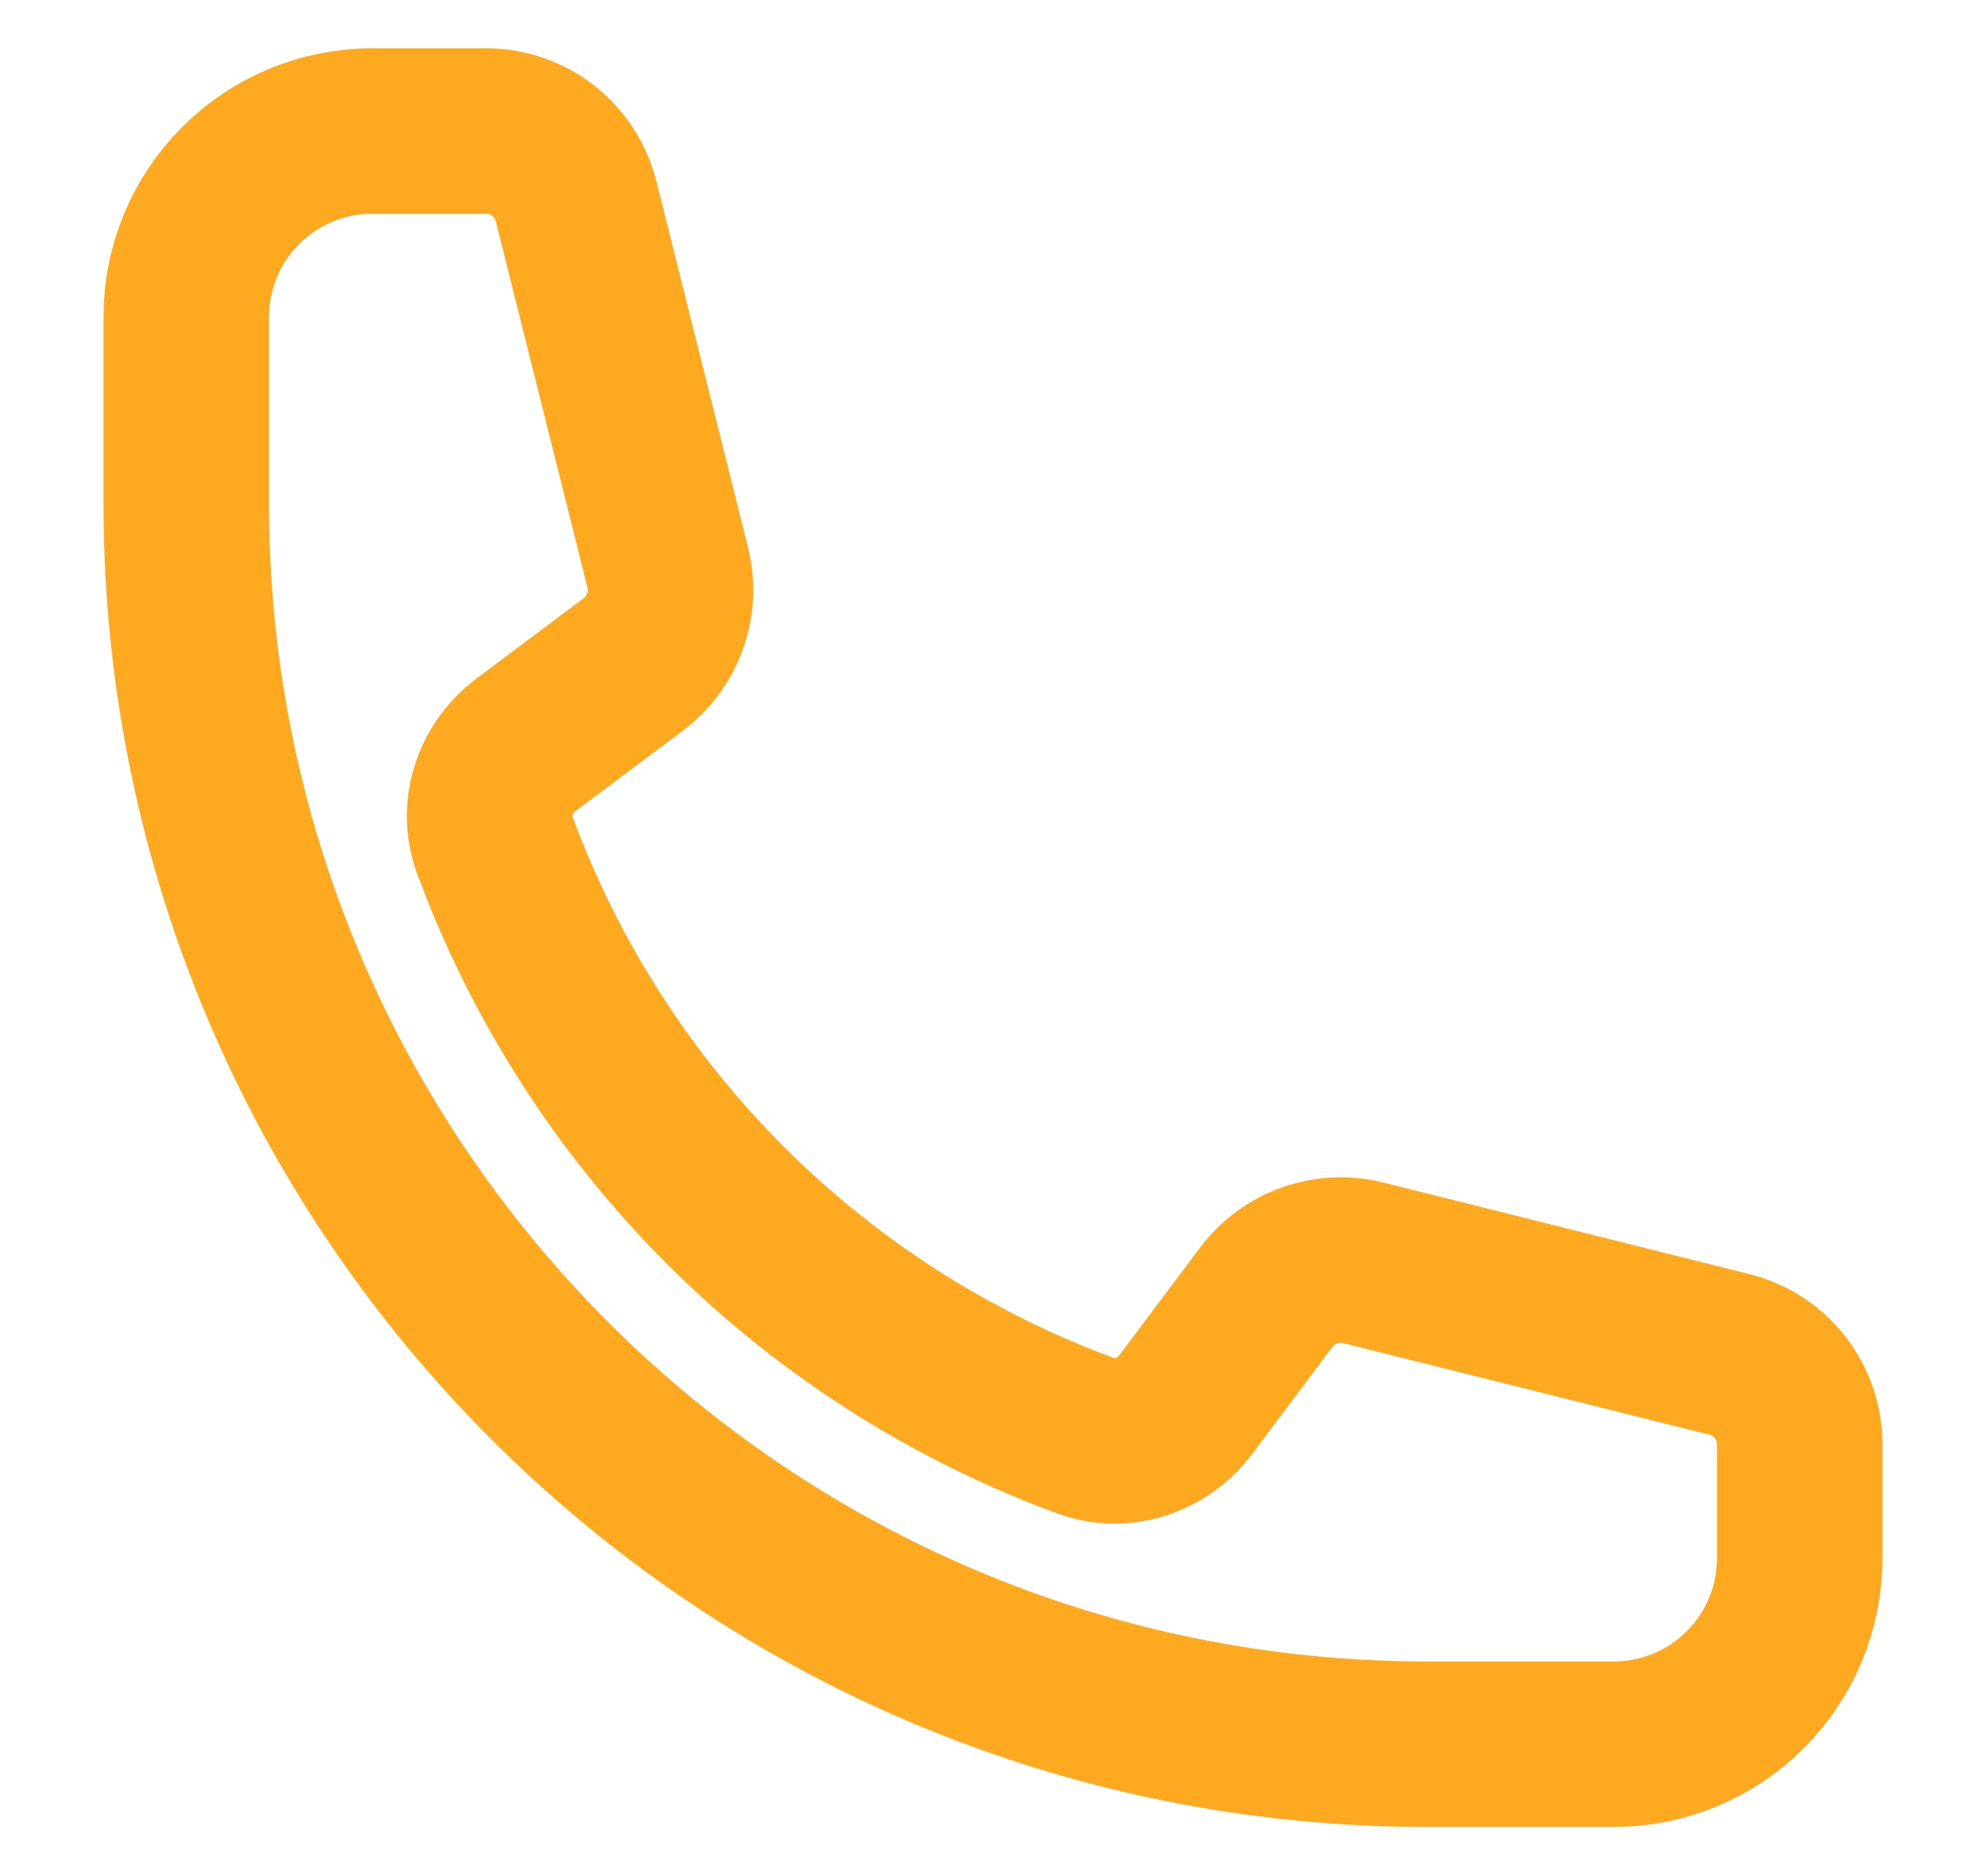
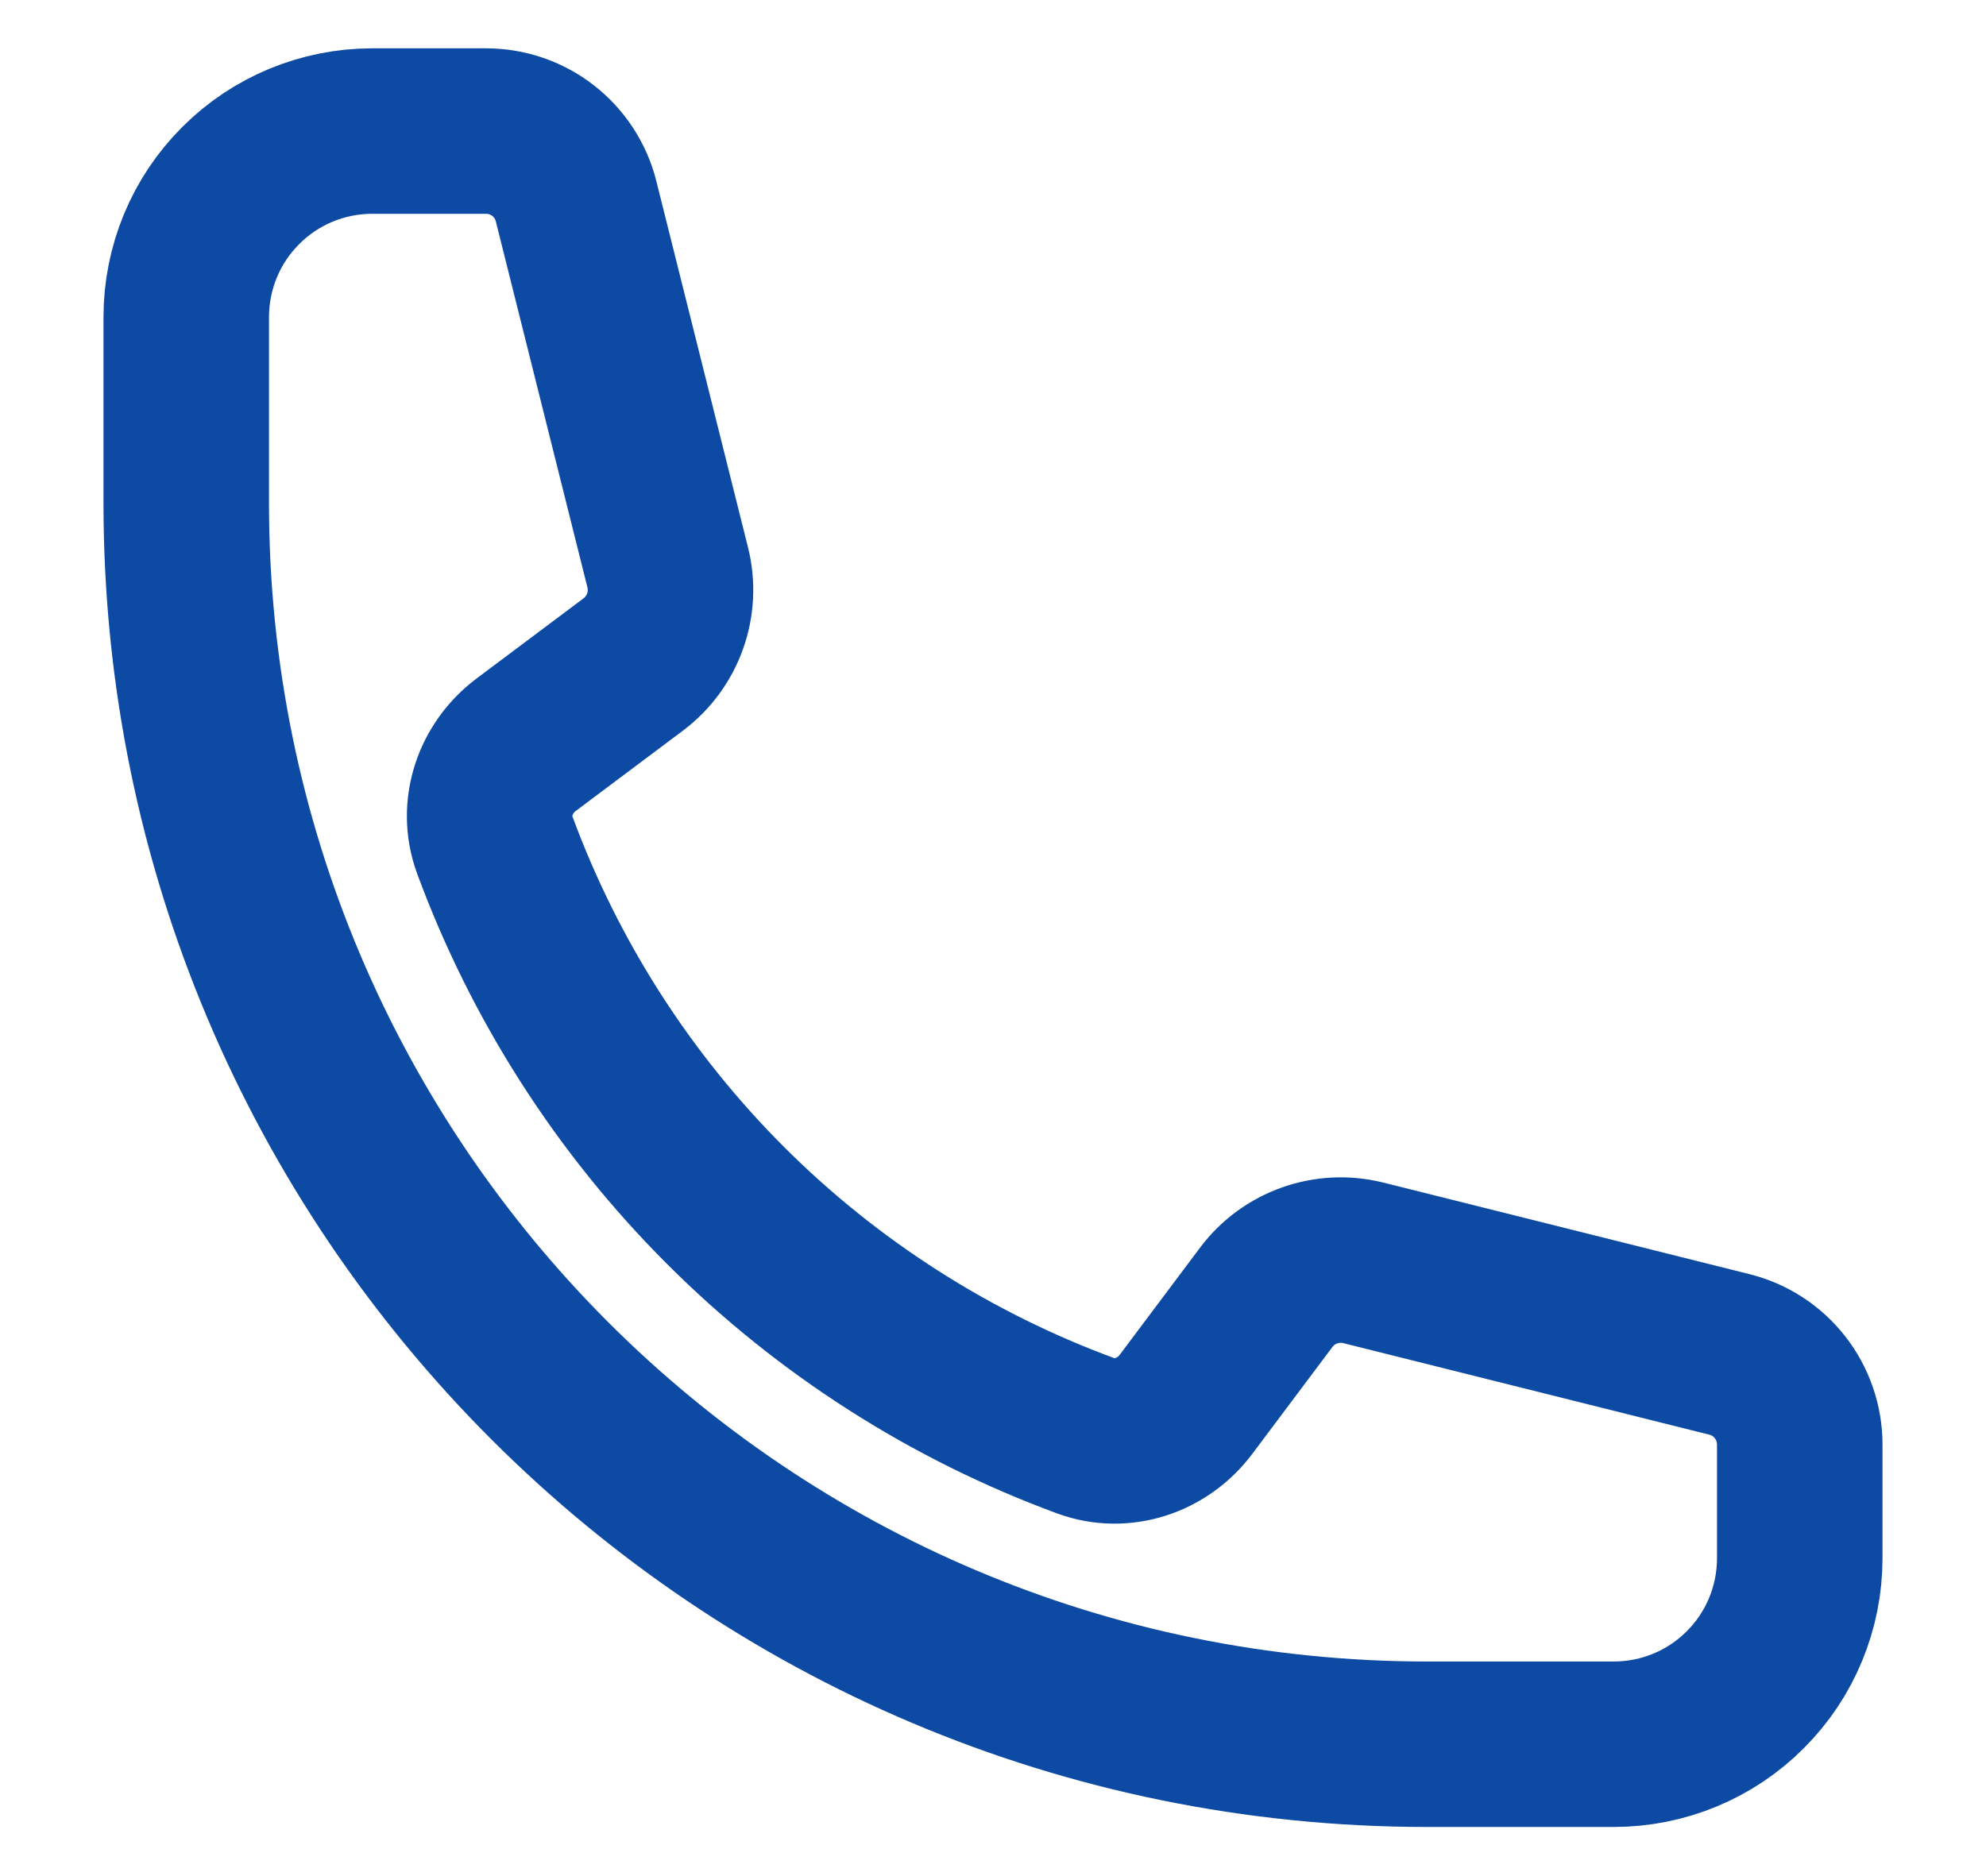
<svg xmlns="http://www.w3.org/2000/svg" width="18" height="17" viewBox="0 0 18 17" fill="none">
-   <path d="M1.688 4.562C1.688 10.775 6.724 15.812 12.938 15.812H14.625C15.073 15.812 15.502 15.635 15.818 15.318C16.135 15.002 16.312 14.573 16.312 14.125V13.096C16.312 12.709 16.049 12.371 15.674 12.278L12.356 11.448C12.026 11.366 11.68 11.489 11.476 11.761L10.749 12.731C10.537 13.013 10.172 13.137 9.841 13.016C8.614 12.564 7.499 11.851 6.574 10.926C5.649 10.001 4.936 8.886 4.484 7.659C4.363 7.328 4.487 6.963 4.769 6.751L5.739 6.024C6.011 5.82 6.134 5.473 6.052 5.144L5.222 1.827C5.177 1.644 5.071 1.482 4.923 1.366C4.775 1.25 4.592 1.188 4.404 1.188H3.375C2.927 1.188 2.498 1.365 2.182 1.682C1.865 1.998 1.688 2.427 1.688 2.875V4.562Z" stroke="#FFA920" stroke-width="1.5" stroke-linecap="round" stroke-linejoin="round" />
+   <path d="M1.688 4.562C1.688 10.775 6.724 15.812 12.938 15.812H14.625C15.073 15.812 15.502 15.635 15.818 15.318C16.135 15.002 16.312 14.573 16.312 14.125V13.096C16.312 12.709 16.049 12.371 15.674 12.278L12.356 11.448C12.026 11.366 11.68 11.489 11.476 11.761L10.749 12.731C10.537 13.013 10.172 13.137 9.841 13.016C8.614 12.564 7.499 11.851 6.574 10.926C5.649 10.001 4.936 8.886 4.484 7.659C4.363 7.328 4.487 6.963 4.769 6.751L5.739 6.024C6.011 5.82 6.134 5.473 6.052 5.144L5.222 1.827C5.177 1.644 5.071 1.482 4.923 1.366C4.775 1.25 4.592 1.188 4.404 1.188H3.375C2.927 1.188 2.498 1.365 2.182 1.682C1.865 1.998 1.688 2.427 1.688 2.875V4.562Z" stroke="#0D4AA3" stroke-width="1.5" stroke-linecap="round" stroke-linejoin="round" />
</svg>
